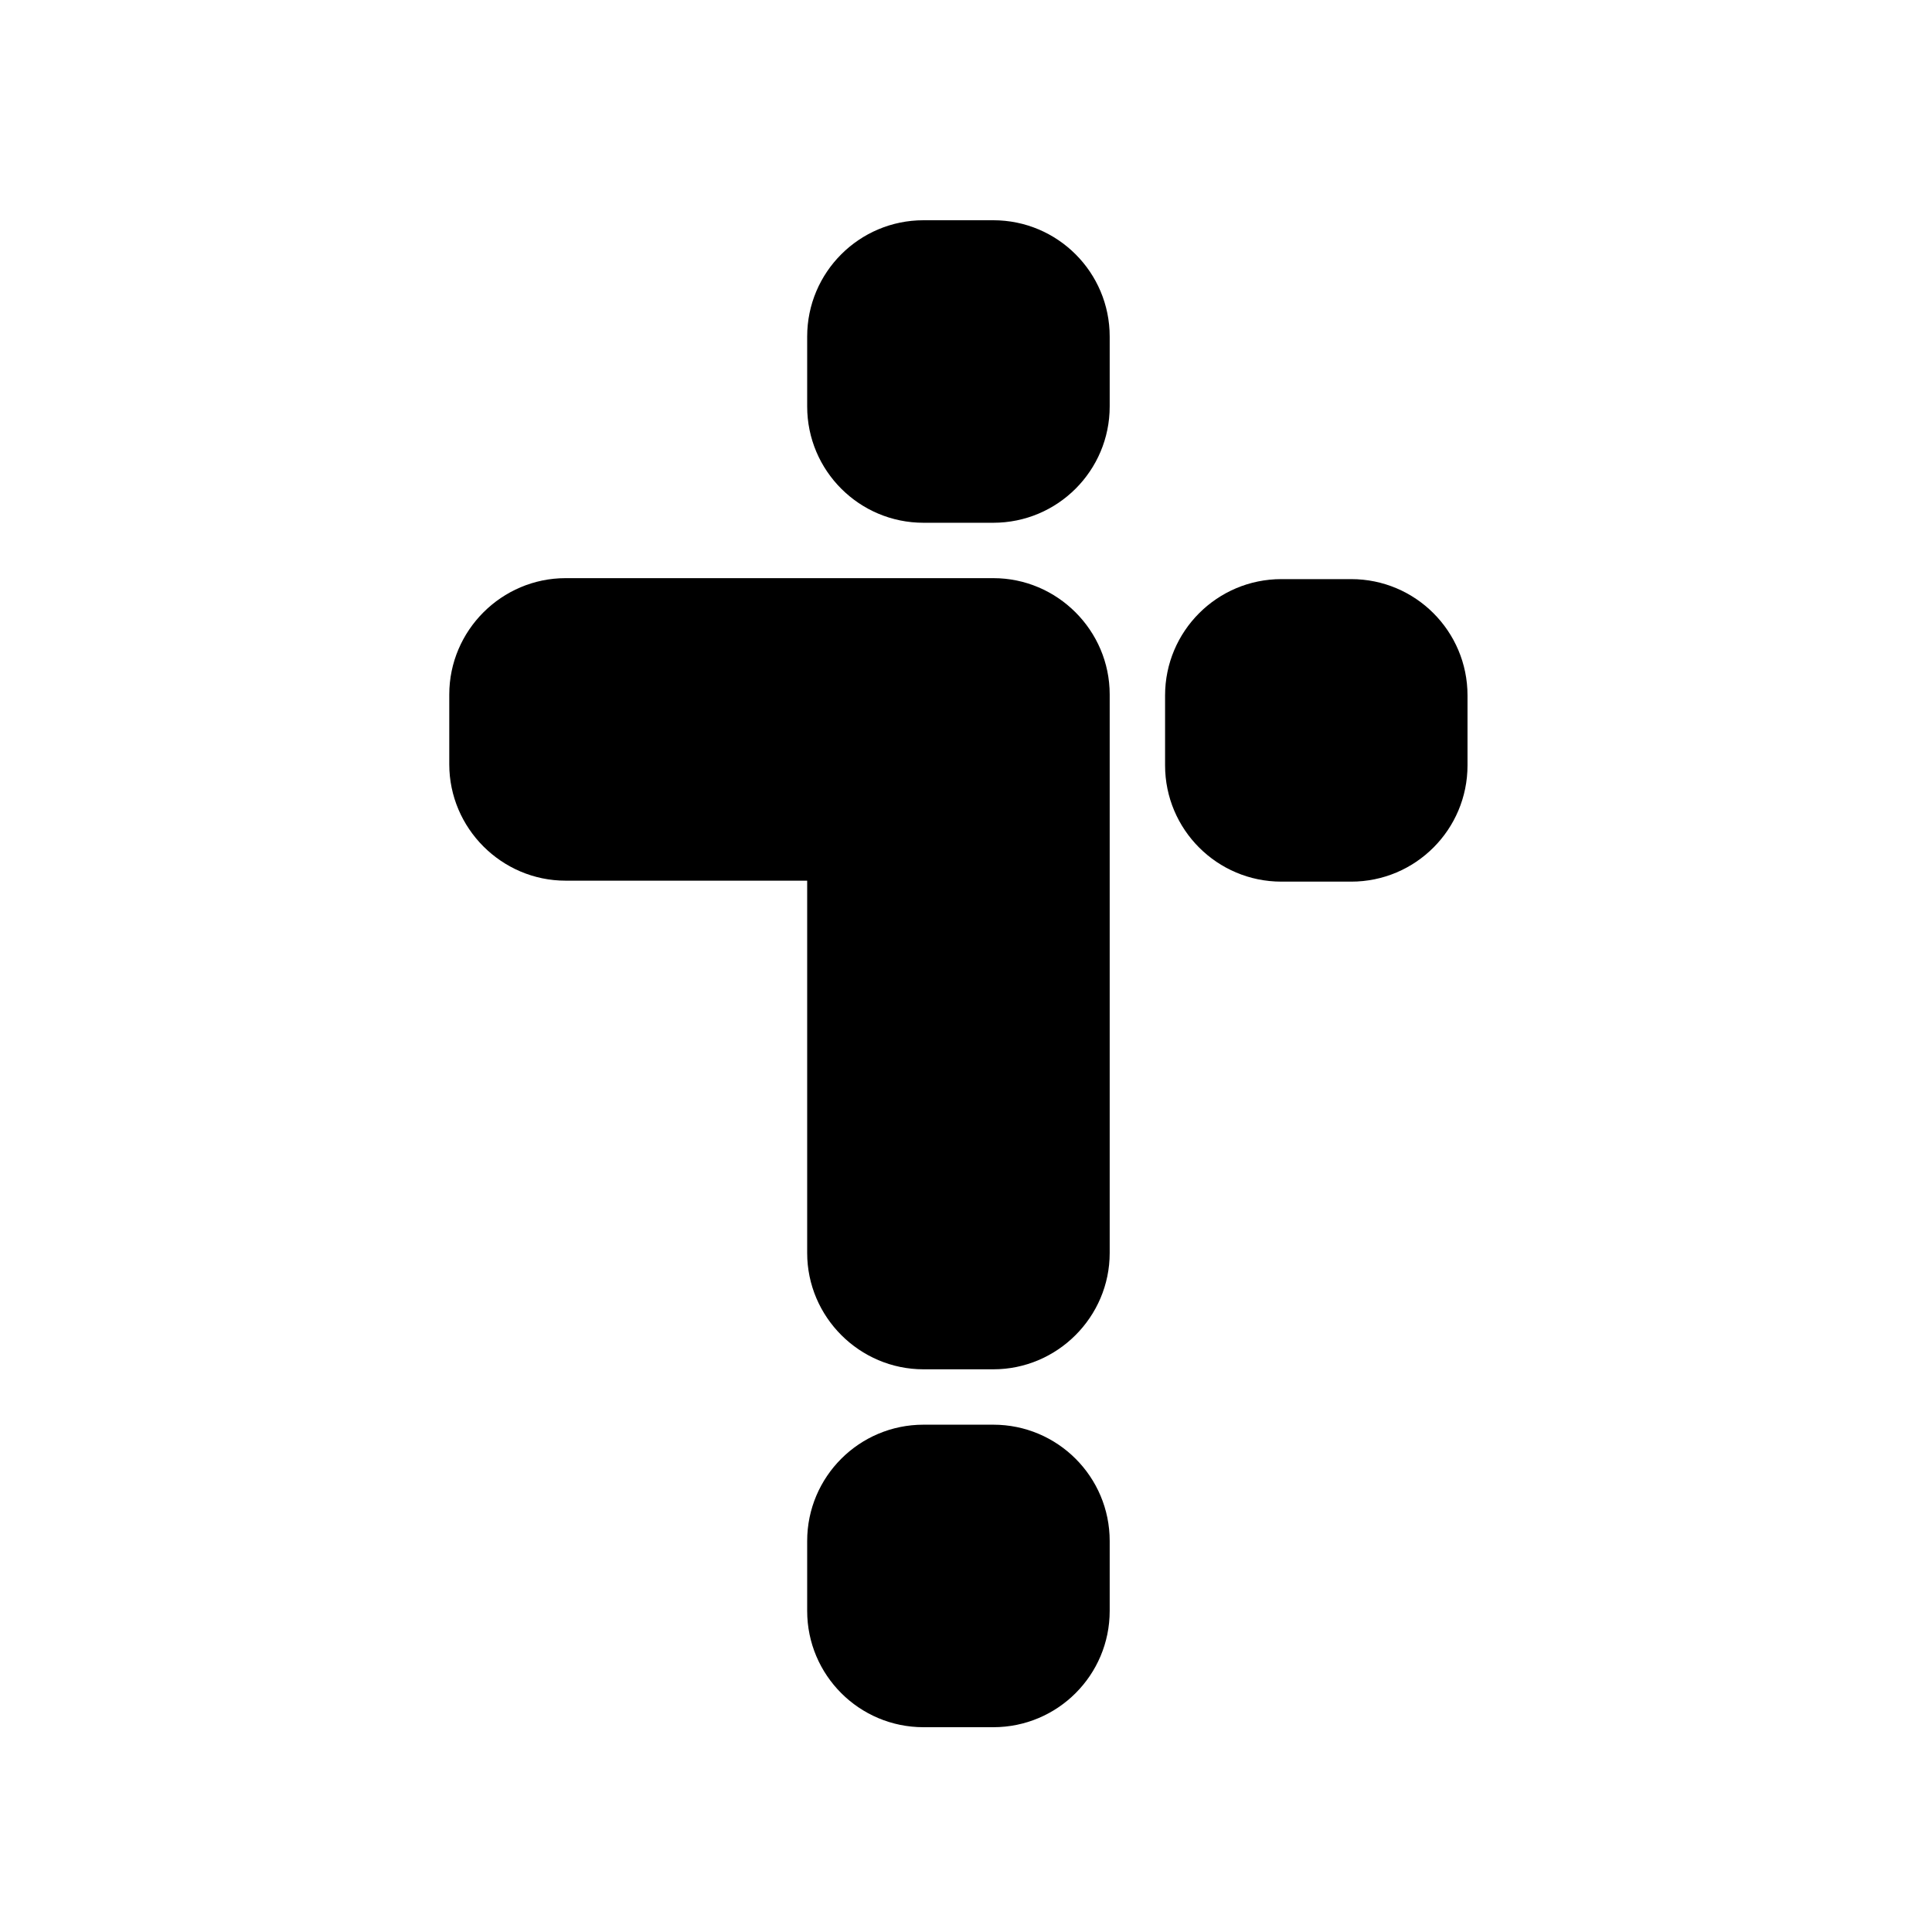
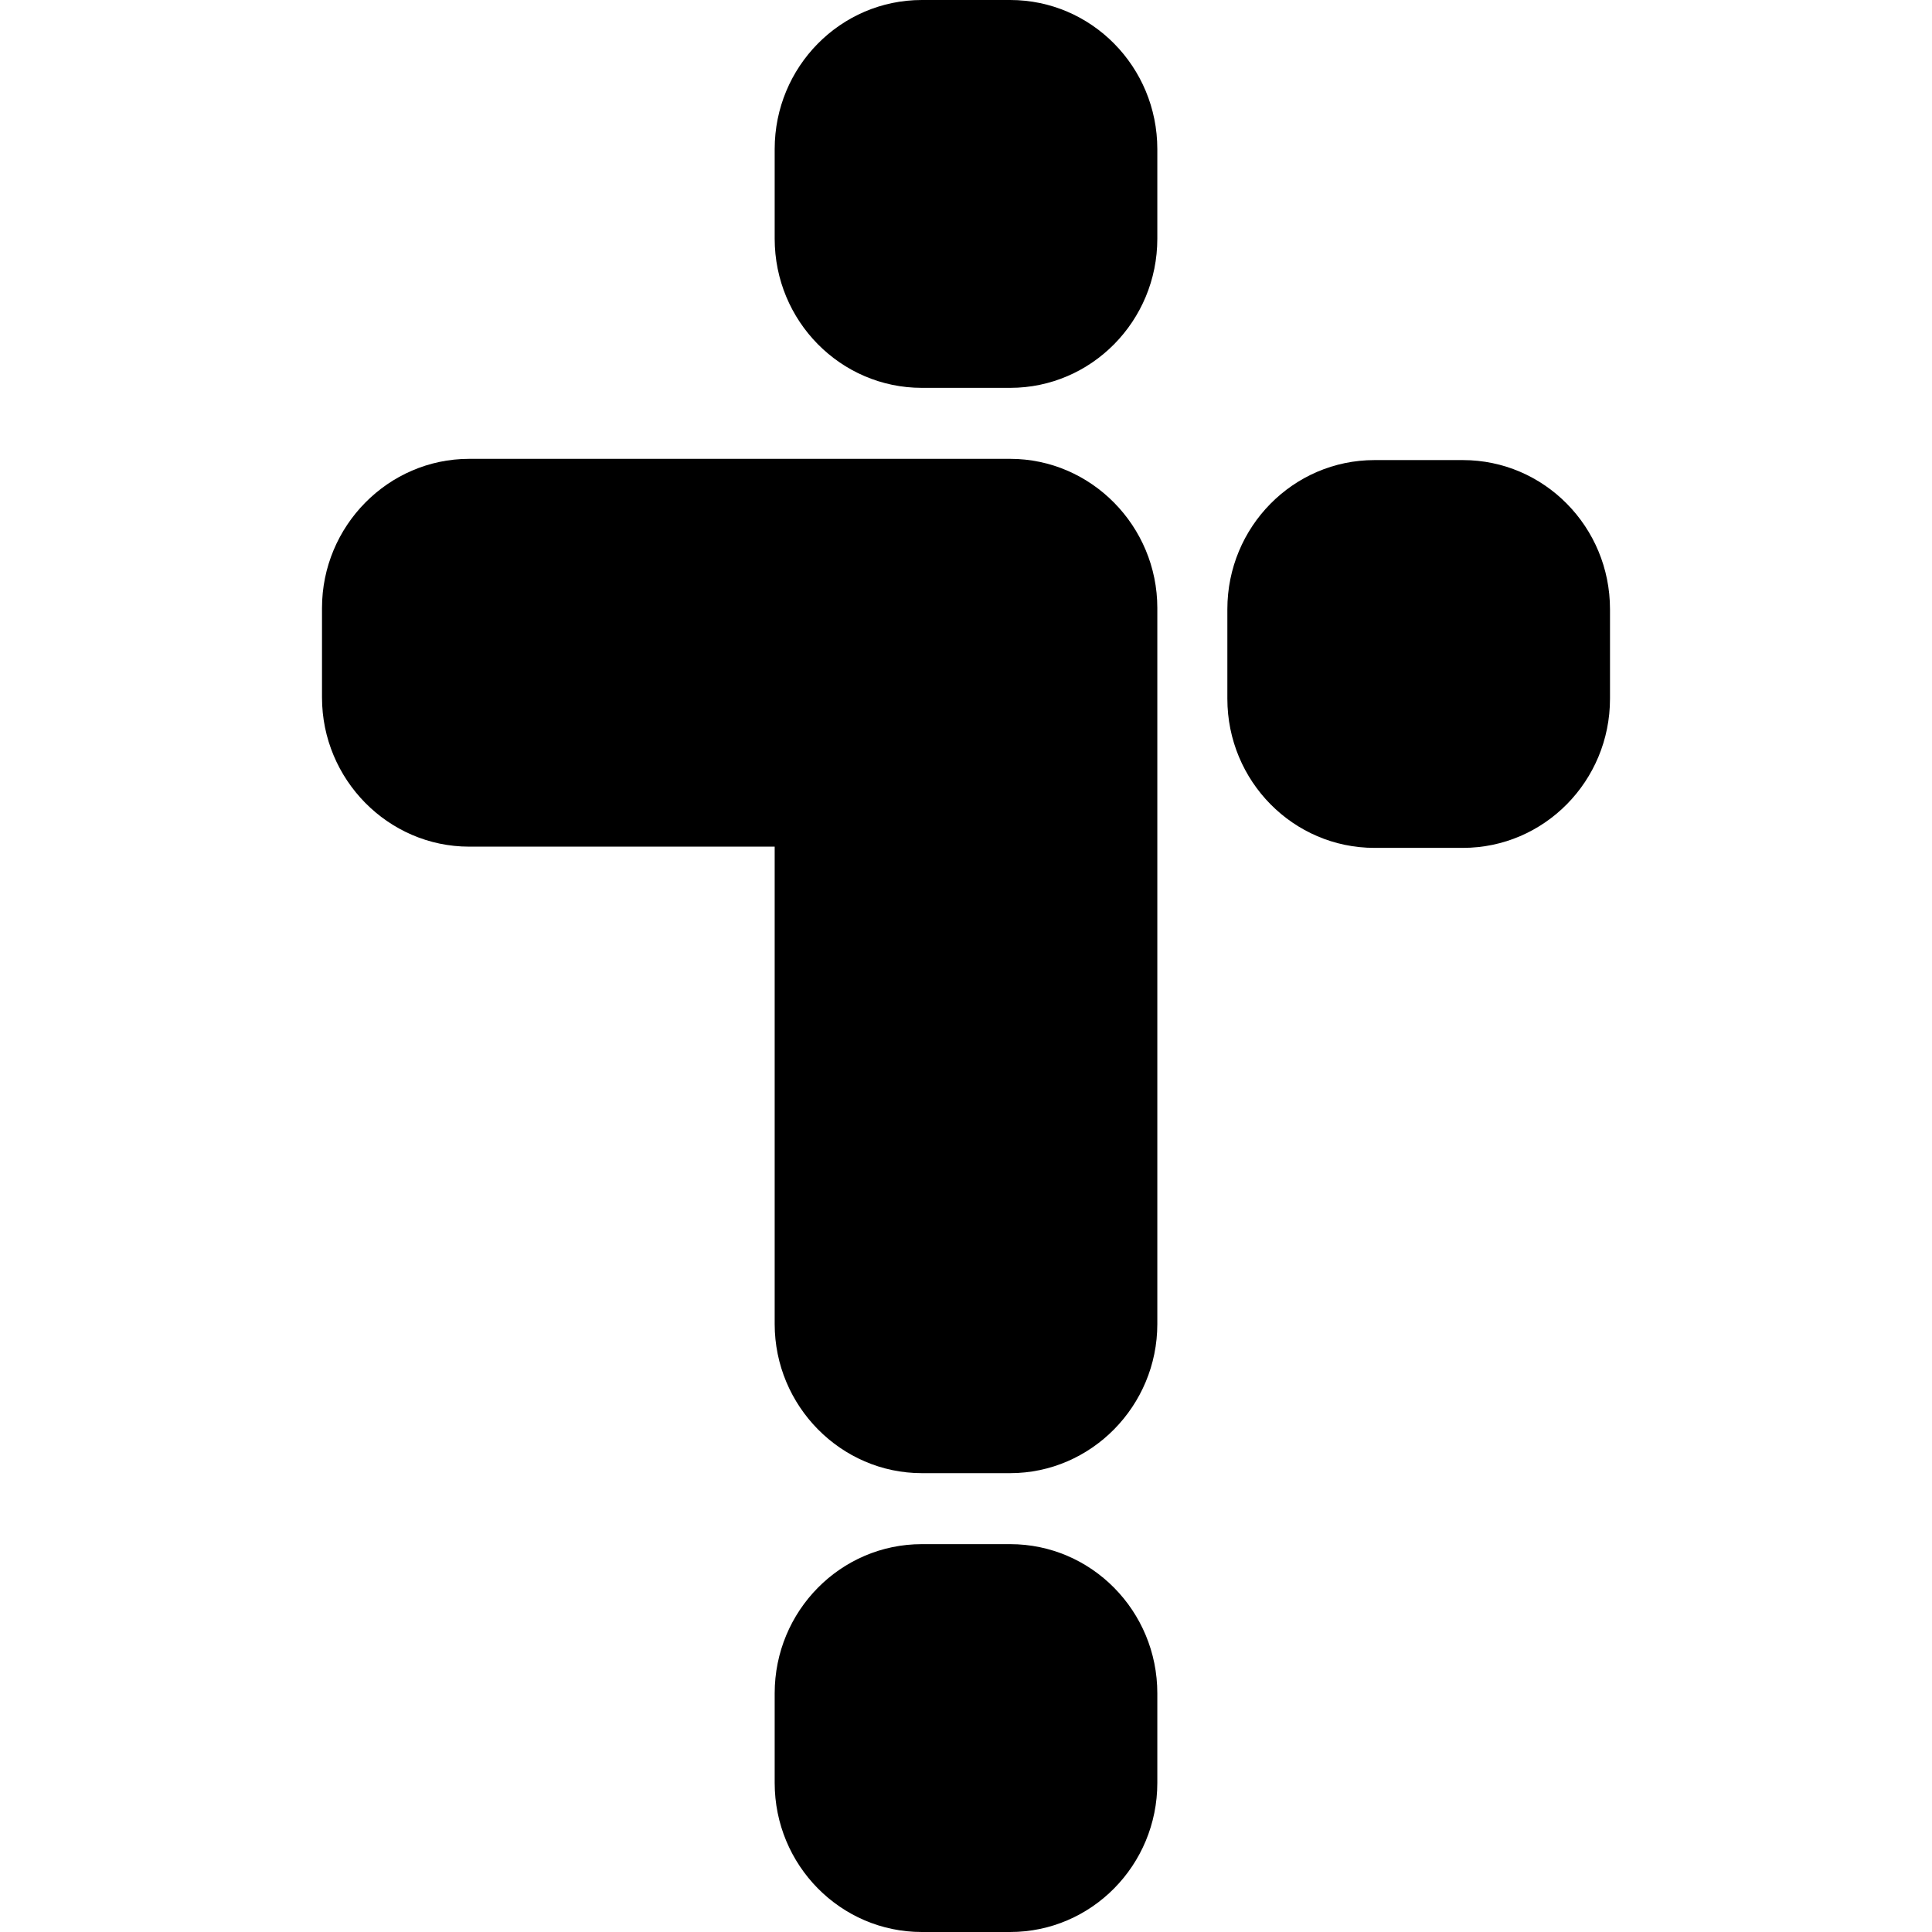
- <svg xmlns="http://www.w3.org/2000/svg" viewBox="0 0 24 24" fill="none">
-   <path d="M12.34 7.182H7.026C6.232 7.182 5.581 7.832 5.581 8.627V9.495C5.581 10.289 6.232 10.94 7.026 10.94H10.027V15.565C10.027 16.36 10.678 17.01 11.472 17.01H12.34C13.134 17.01 13.785 16.36 13.785 15.565V8.627C13.785 7.832 13.134 7.182 12.34 7.182Z" fill="currentColor" />
-   <path d="M12.339 17.698H11.472C10.674 17.698 10.027 18.345 10.027 19.143V20.011C10.027 20.809 10.674 21.456 11.472 21.456H12.339C13.138 21.456 13.785 20.809 13.785 20.011V19.143C13.785 18.345 13.138 17.698 12.339 17.698Z" fill="currentColor" />
-   <path d="M12.339 2.736H11.472C10.674 2.736 10.027 3.383 10.027 4.181V5.049C10.027 5.847 10.674 6.494 11.472 6.494H12.339C13.138 6.494 13.785 5.847 13.785 5.049V4.181C13.785 3.383 13.138 2.736 12.339 2.736Z" fill="currentColor" />
-   <path d="M16.785 7.194H15.918C15.12 7.194 14.473 7.841 14.473 8.639V9.507C14.473 10.305 15.12 10.952 15.918 10.952H16.785C17.583 10.952 18.23 10.305 18.23 9.507V8.639C18.23 7.841 17.583 7.194 16.785 7.194Z" fill="currentColor" />
+ <svg xmlns="http://www.w3.org/2000/svg" viewBox="0 0 36 36" fill="none">
+   <path d="M18.823 8.55H8.742C7.234 8.55 6 9.801 6 11.329V12.997C6 14.525 7.234 15.776 8.742 15.776H14.435V24.671C14.435 26.199 15.67 27.45 17.177 27.45H18.823C20.331 27.45 21.565 26.199 21.565 24.671V11.329C21.565 9.801 20.331 8.55 18.823 8.55Z" fill="currentColor" />
+   <path d="M18.823 28.773H17.177C15.663 28.773 14.435 30.018 14.435 31.552V33.221C14.435 34.756 15.663 36 17.177 36H18.823C20.337 36 21.565 34.756 21.565 33.221V31.552C21.565 30.018 20.337 28.773 18.823 28.773Z" fill="currentColor" />
+   <path d="M18.823 0H17.177C15.663 0 14.435 1.244 14.435 2.779V4.447C14.435 5.982 15.663 7.227 17.177 7.227H18.823C20.337 7.227 21.565 5.982 21.565 4.447V2.779C21.565 1.244 20.337 0 18.823 0Z" fill="currentColor" />
+   <path d="M27.258 8.573H25.612C24.098 8.573 22.87 9.817 22.87 11.352V13.02C22.87 14.555 24.098 15.799 25.612 15.799H27.258C28.772 15.799 30 14.555 30 13.02V11.352C30 9.817 28.772 8.573 27.258 8.573Z" fill="currentColor" />
</svg>
